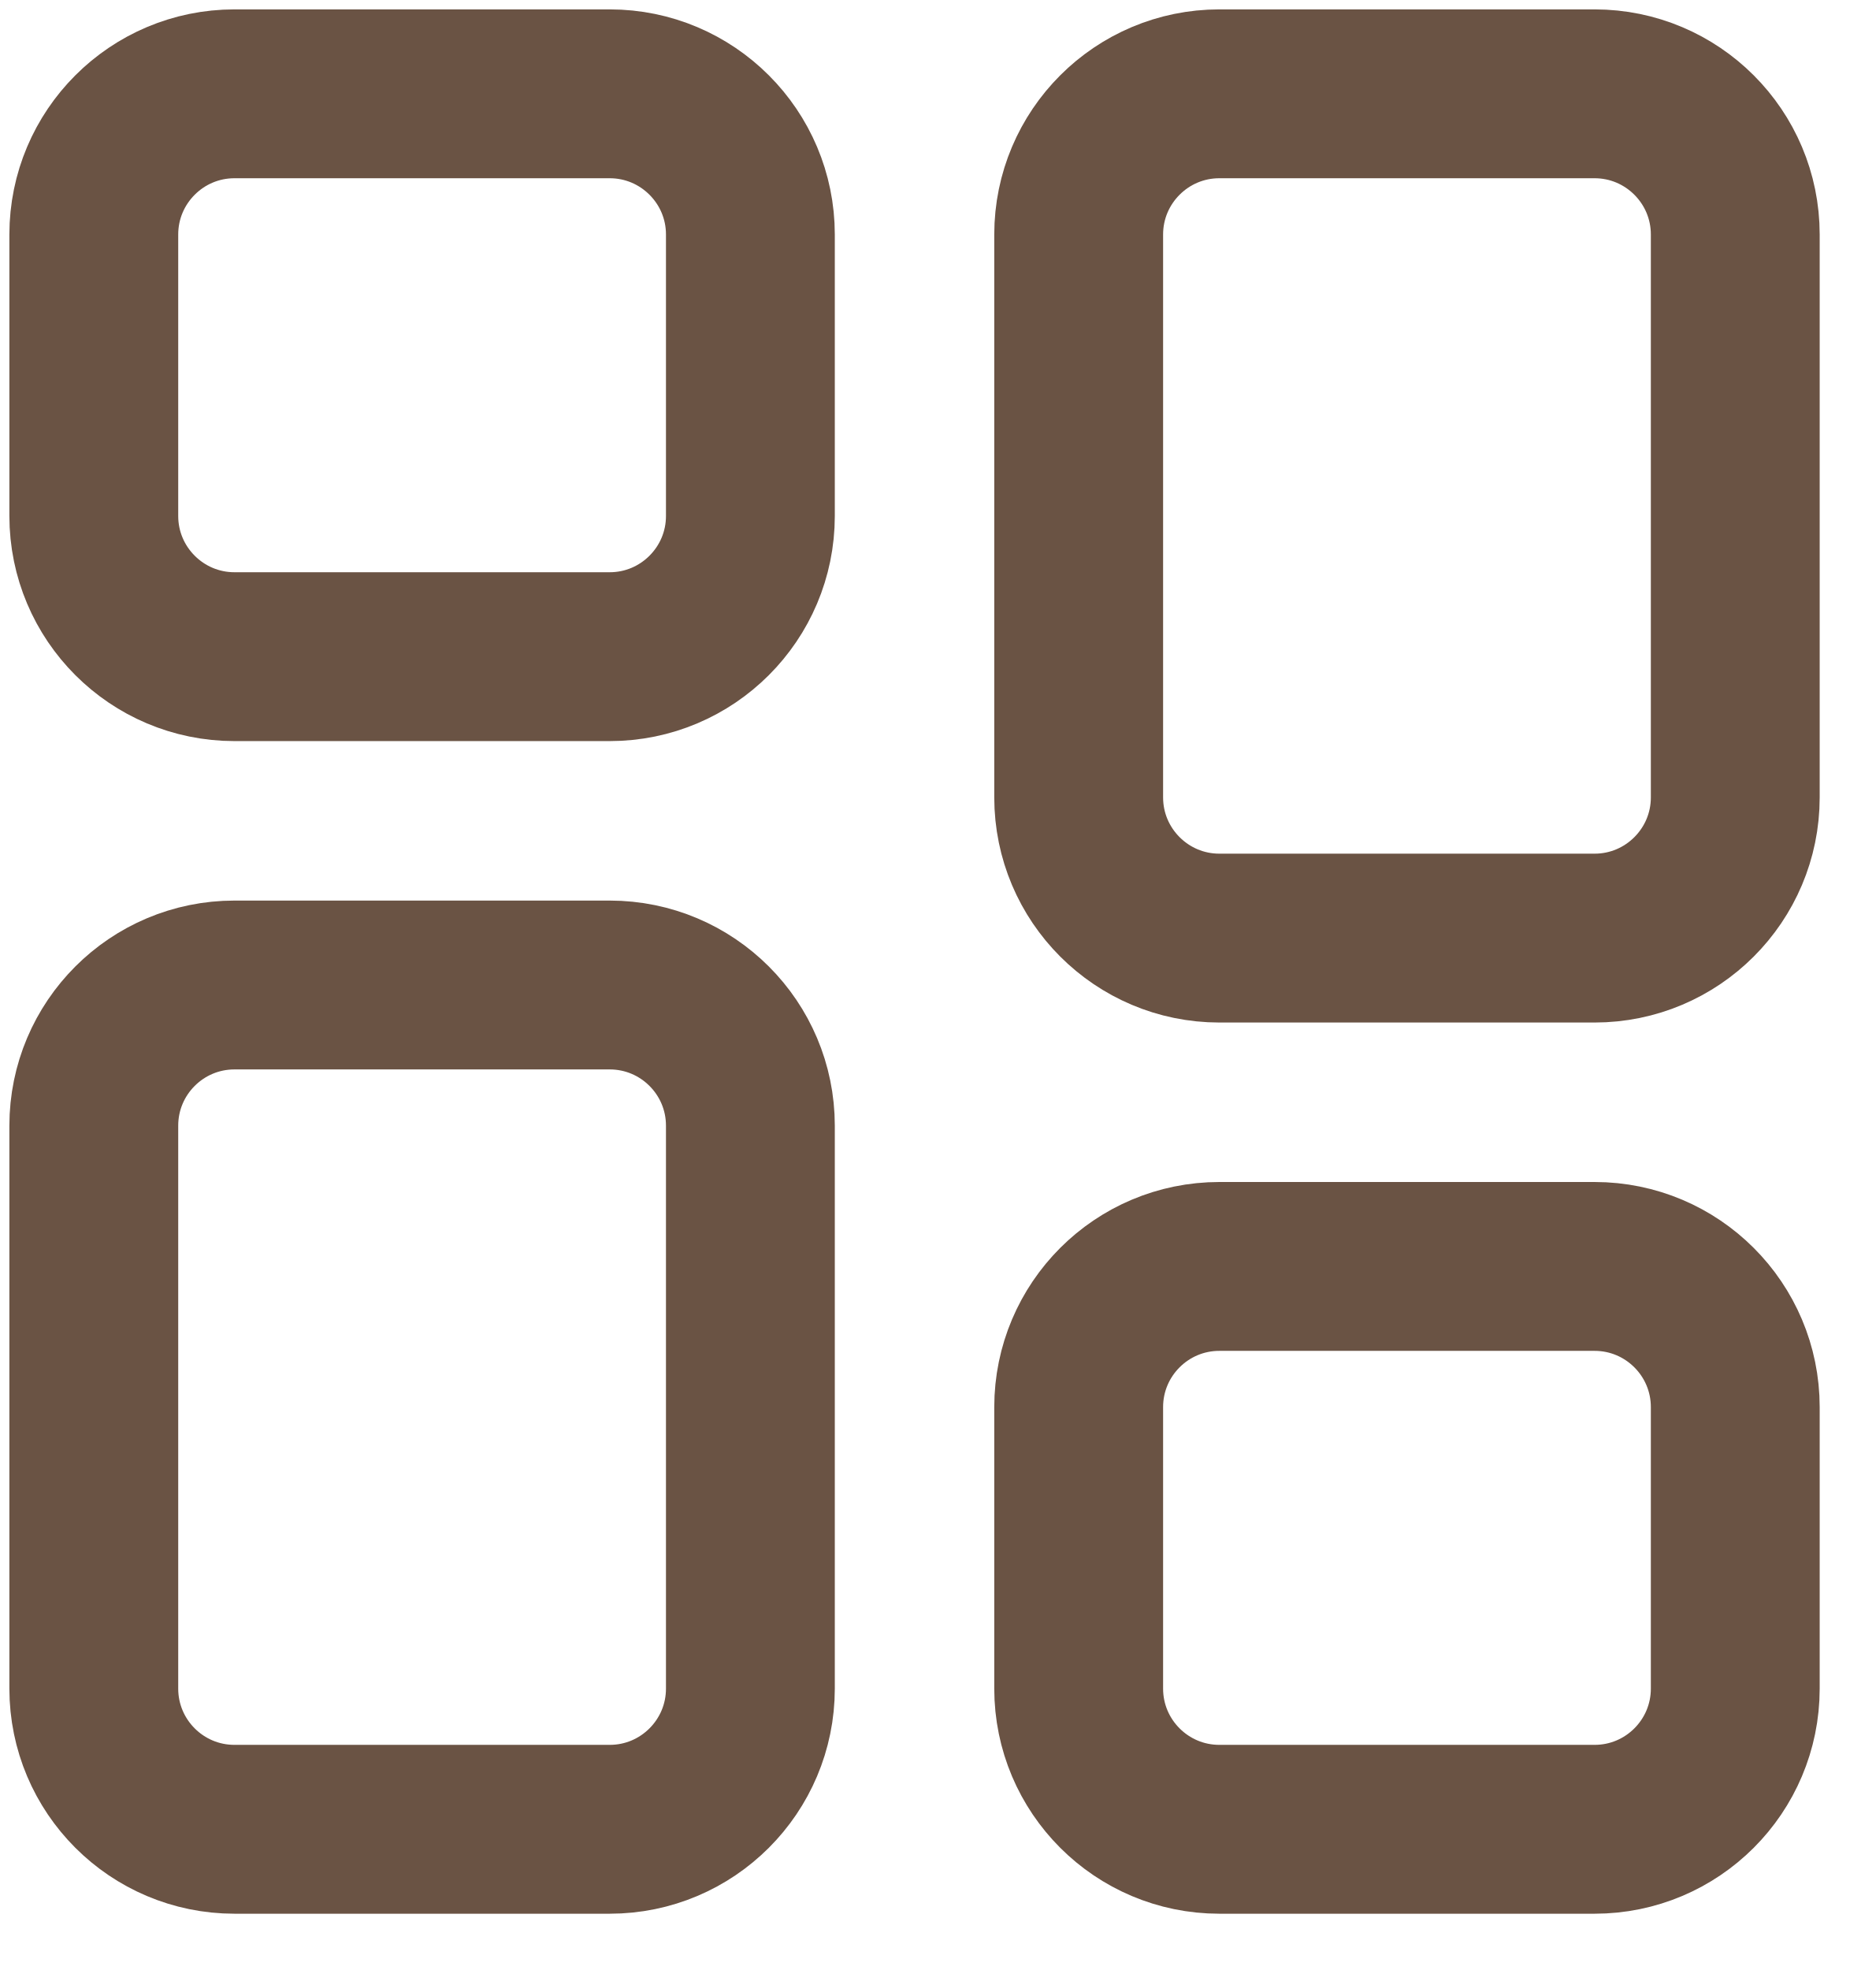
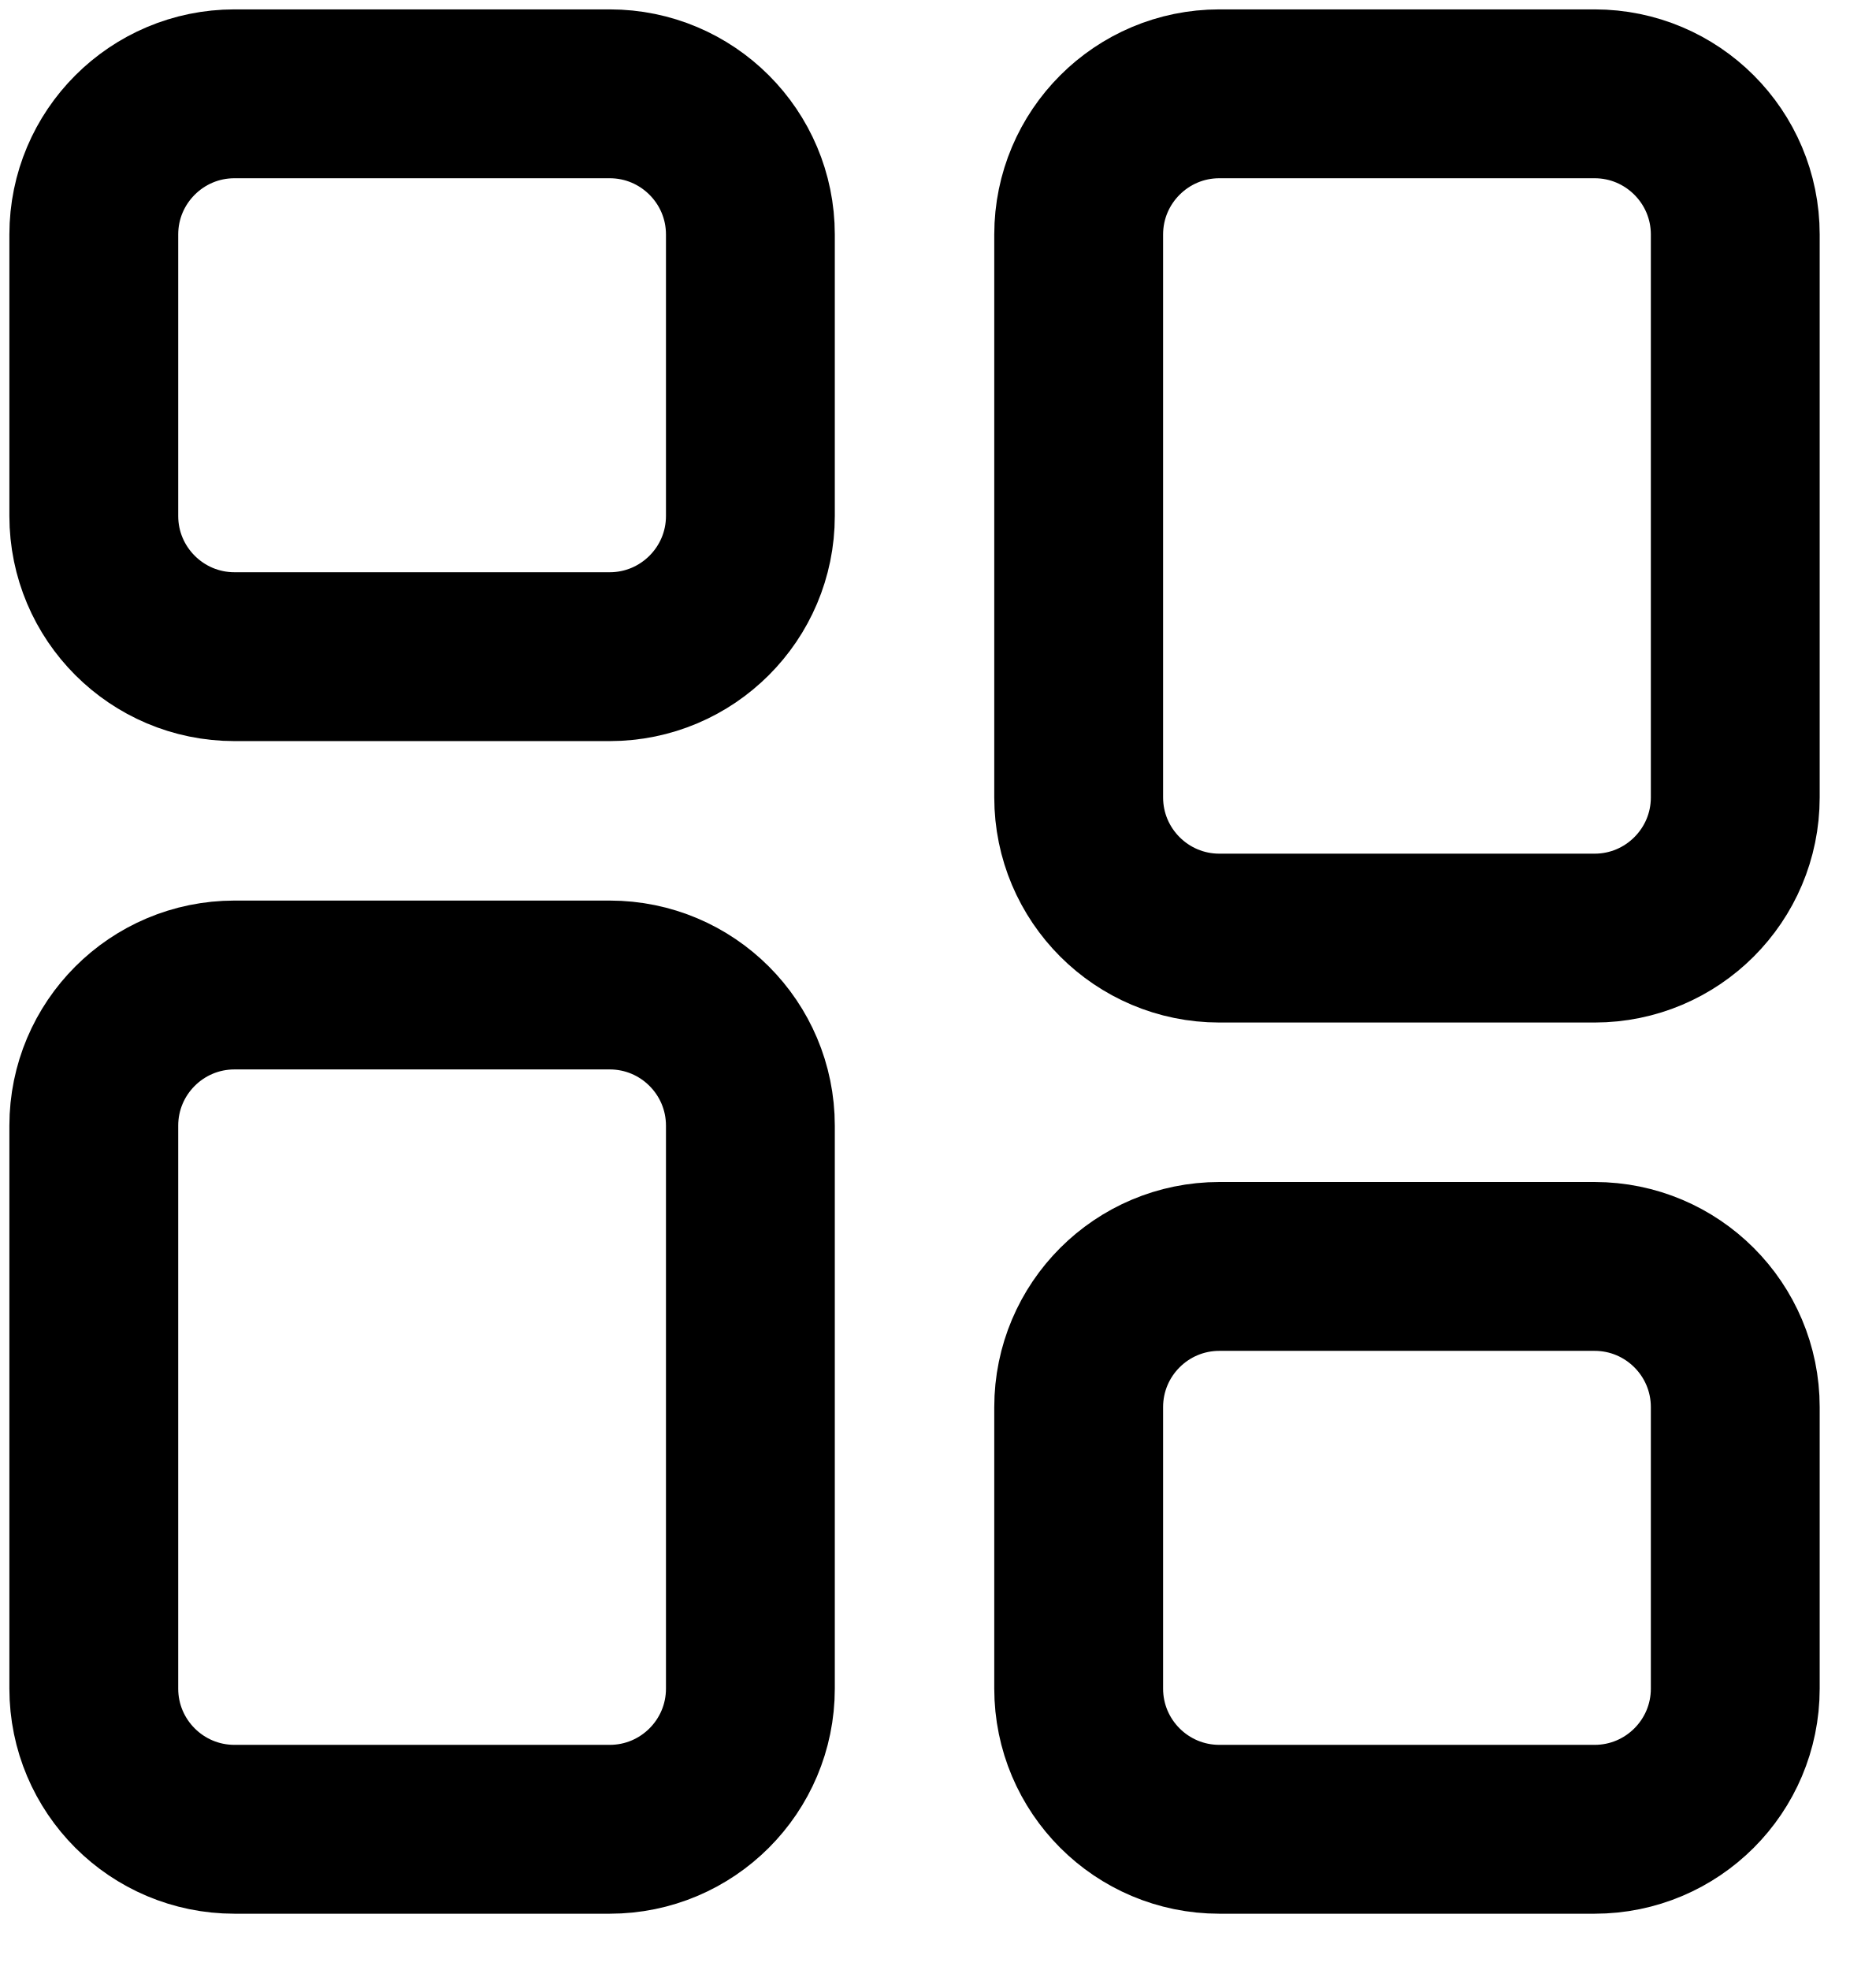
<svg xmlns="http://www.w3.org/2000/svg" width="20" height="21" viewBox="0 0 20 21" fill="none">
-   <path d="M1 2.5C1 1.672 1.672 1 2.5 1H6.5C7.328 1 8 1.672 8 2.5V5.5C8 6.328 7.328 7 6.5 7H2.5C1.672 7 1 6.328 1 5.5V2.5Z" stroke="#6A5344" stroke-width="1.8" stroke-linejoin="round" />
-   <rect x="11.5" y="13.5" width="7" height="6" rx="1.5" stroke="#6A5344" stroke-width="1.8" stroke-linejoin="round" />
-   <rect x="1" y="10.5" width="7" height="9" rx="1.5" stroke="#6A5344" stroke-width="1.8" stroke-linejoin="round" />
-   <path d="M11.5 2.5C11.5 1.672 12.172 1 13 1H17C17.828 1 18.5 1.672 18.5 2.5V8.5C18.5 9.328 17.828 10 17 10H13C12.172 10 11.5 9.328 11.5 8.5V2.5Z" stroke="#6A5344" stroke-width="1.8" stroke-linejoin="round" />
+   <path d="M1 2.5C1 1.672 1.672 1 2.5 1H6.5C7.328 1 8 1.672 8 2.5V5.5C8 6.328 7.328 7 6.5 7H2.5C1.672 7 1 6.328 1 5.5V2.5Z" stroke="currentColor" stroke-width="1.8" stroke-linejoin="round" />
+   <rect x="11.5" y="13.5" width="7" height="6" rx="1.5" stroke="currentColor" stroke-width="1.8" stroke-linejoin="round" />
+   <rect x="1" y="10.5" width="7" height="9" rx="1.5" stroke="currentColor" stroke-width="1.8" stroke-linejoin="round" />
+   <path d="M11.5 2.5C11.5 1.672 12.172 1 13 1H17C17.828 1 18.5 1.672 18.5 2.5V8.5C18.5 9.328 17.828 10 17 10H13C12.172 10 11.5 9.328 11.5 8.5V2.5Z" stroke="currentColor" stroke-width="1.8" stroke-linejoin="round" />
</svg>
